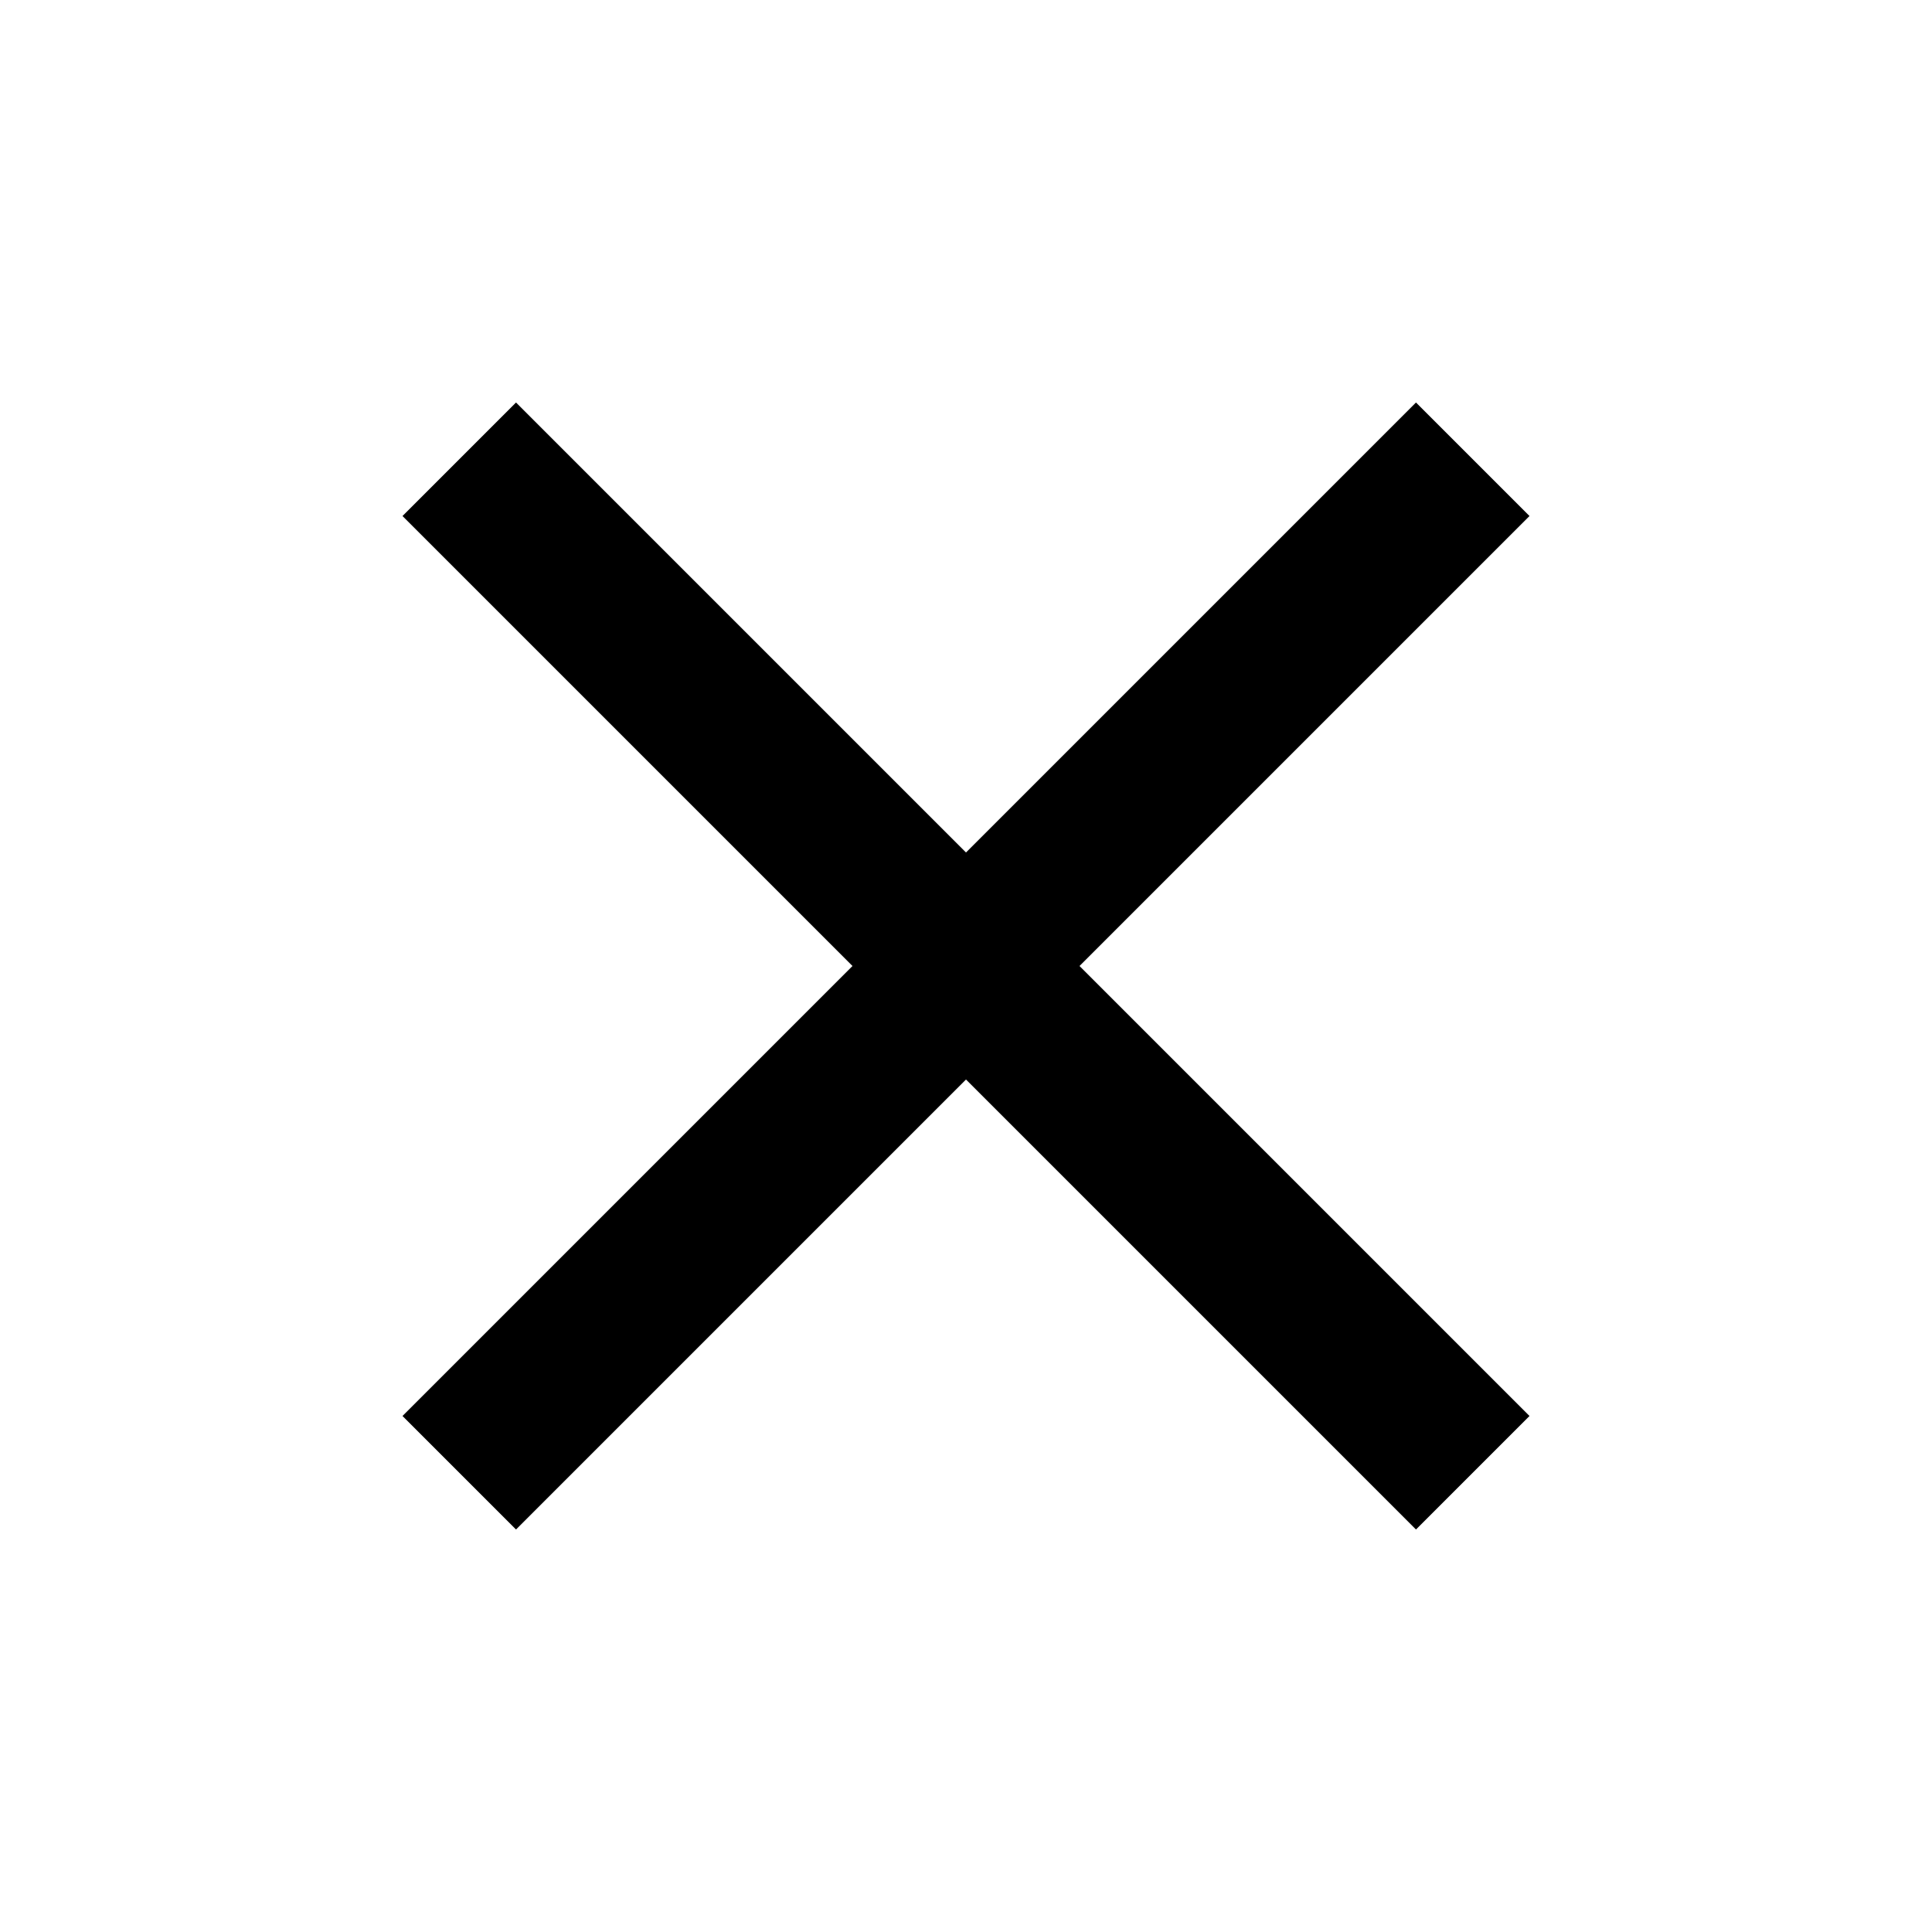
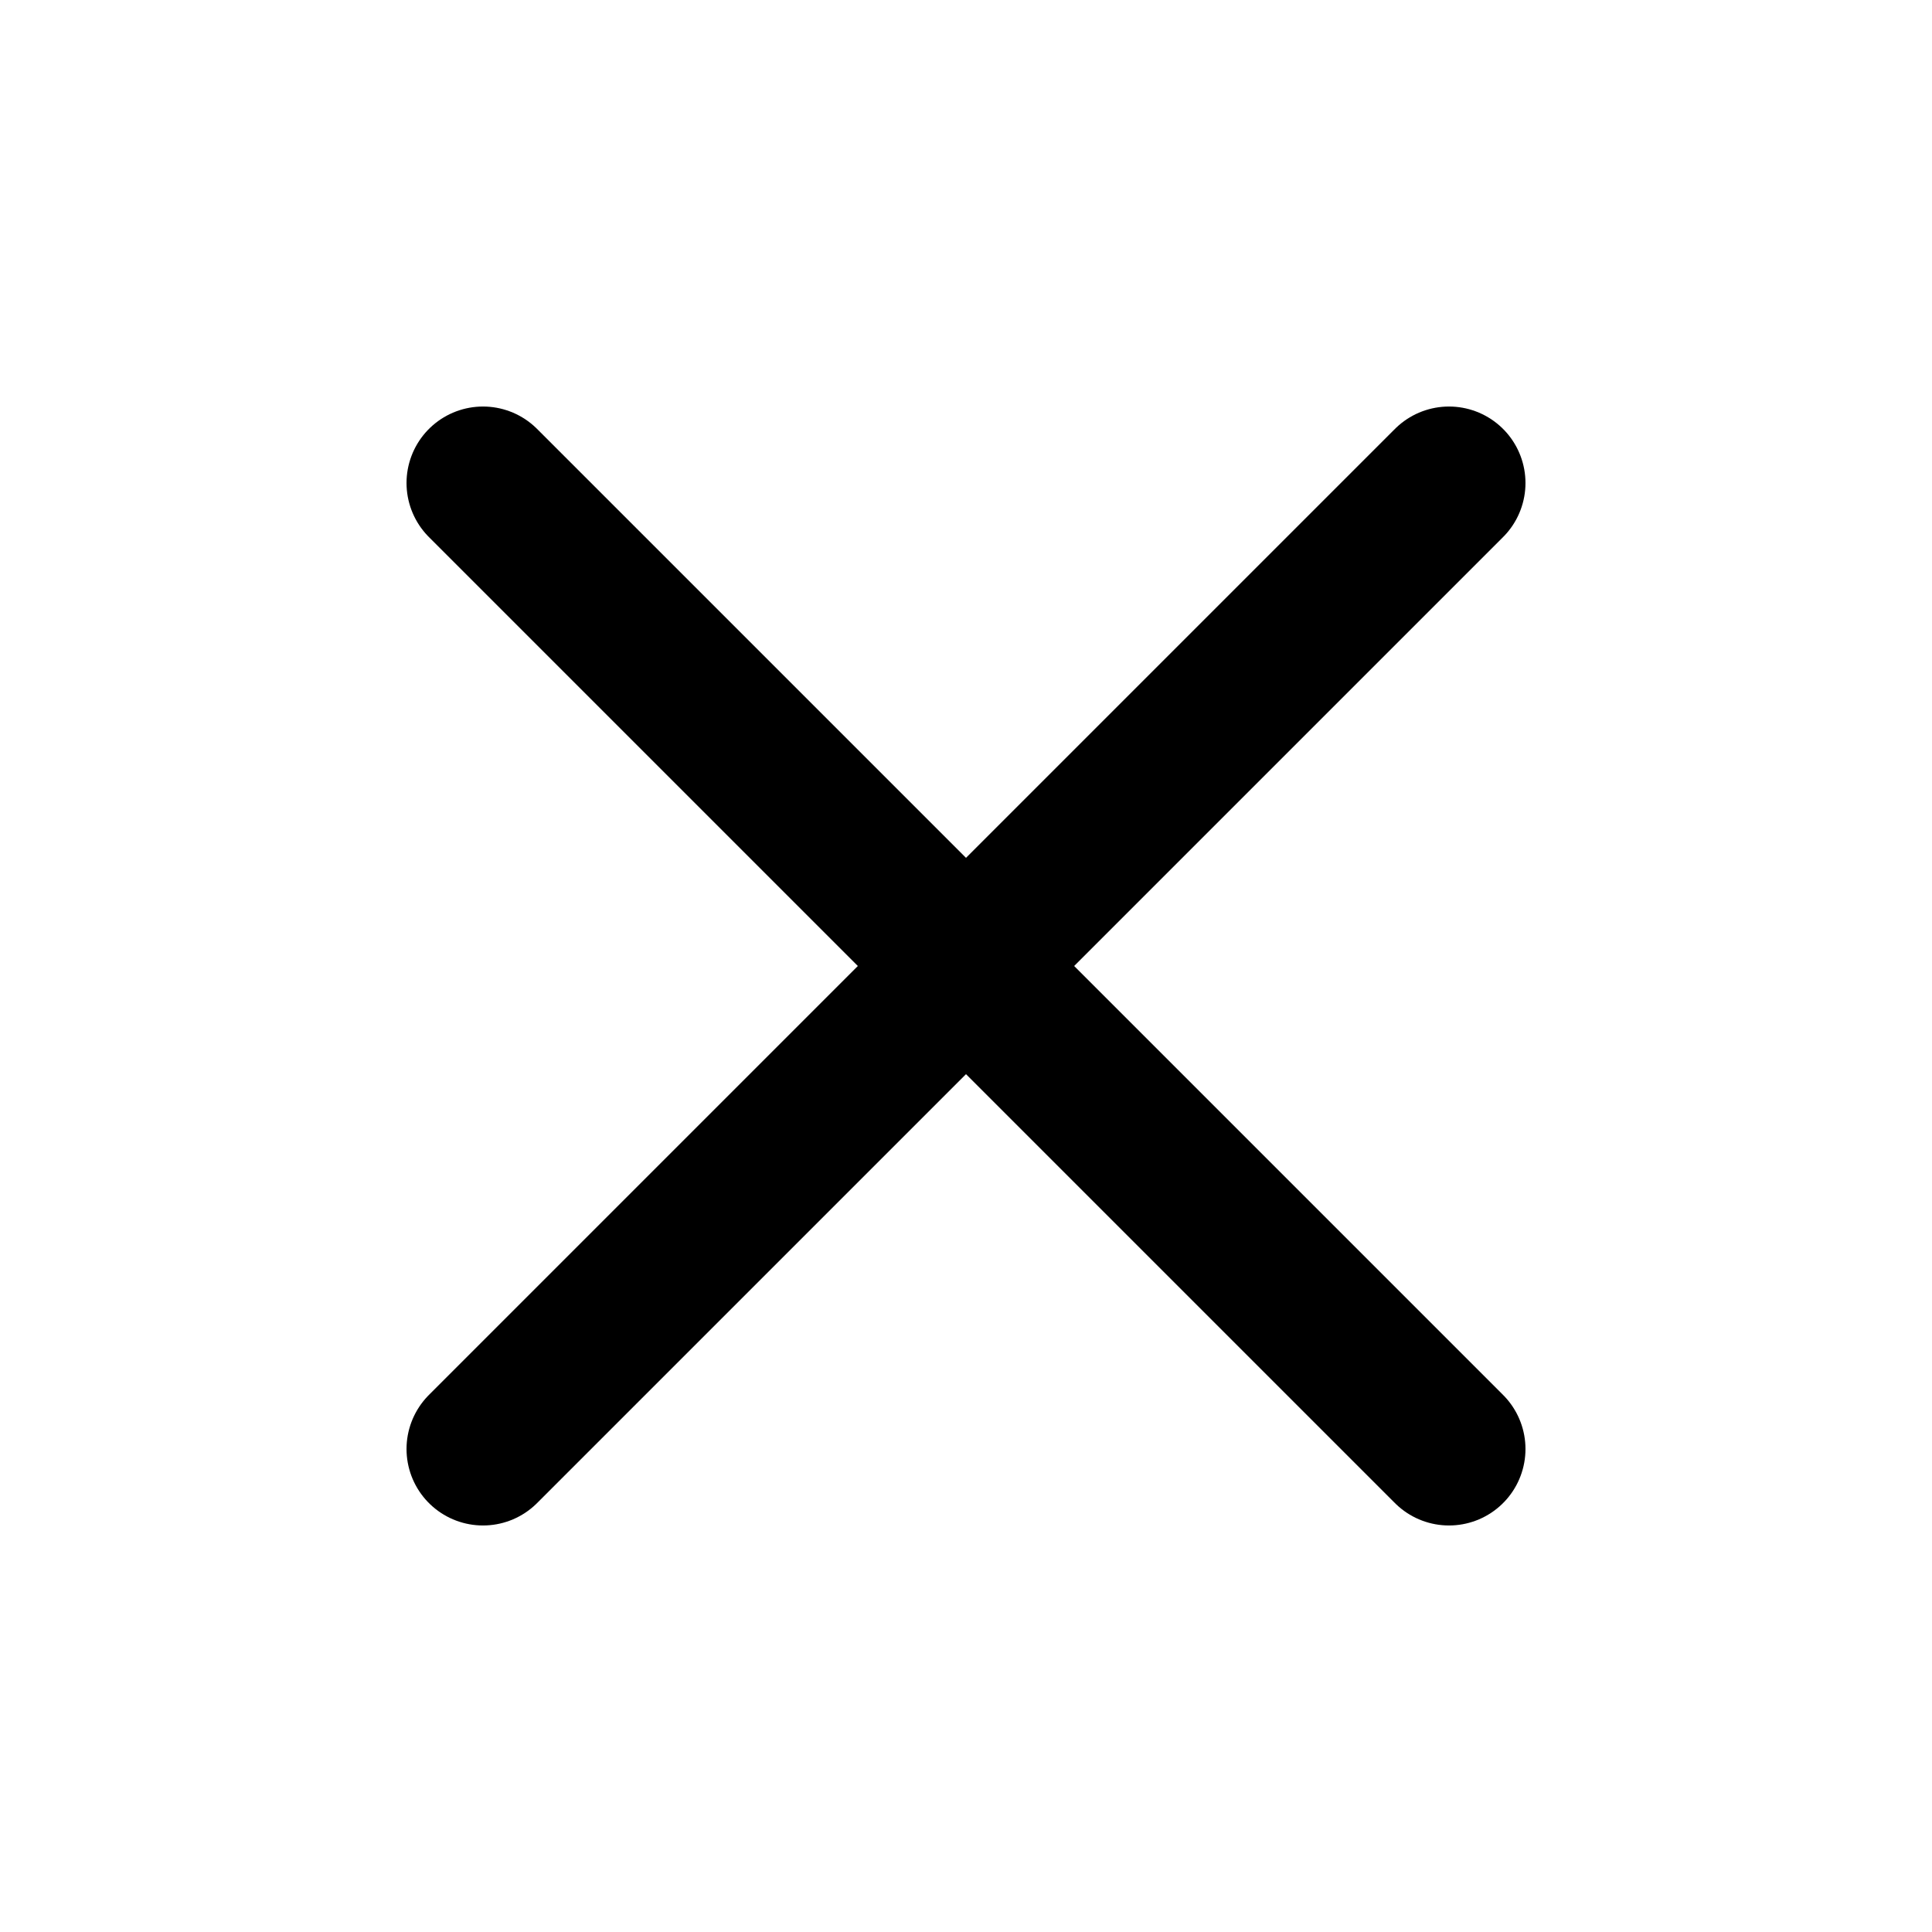
- <svg xmlns="http://www.w3.org/2000/svg" id="mdi-close" viewBox="0 0 24 24">
-   <path d="M19,6.41L17.59,5L12,10.59L6.41,5L5,6.41L10.59,12L5,17.59L6.41,19L12,13.41L17.59,19L19,17.59L13.41,12L19,6.41Z" />
+ <svg xmlns="http://www.w3.org/2000/svg" viewBox="0 0 24 24" fill="none" stroke="currentColor" stroke-width="1.9" stroke-linecap="round" stroke-linejoin="round">
+   <path d="M18 6 6 18" />
+   <path d="m6 6 12 12" />
</svg>
